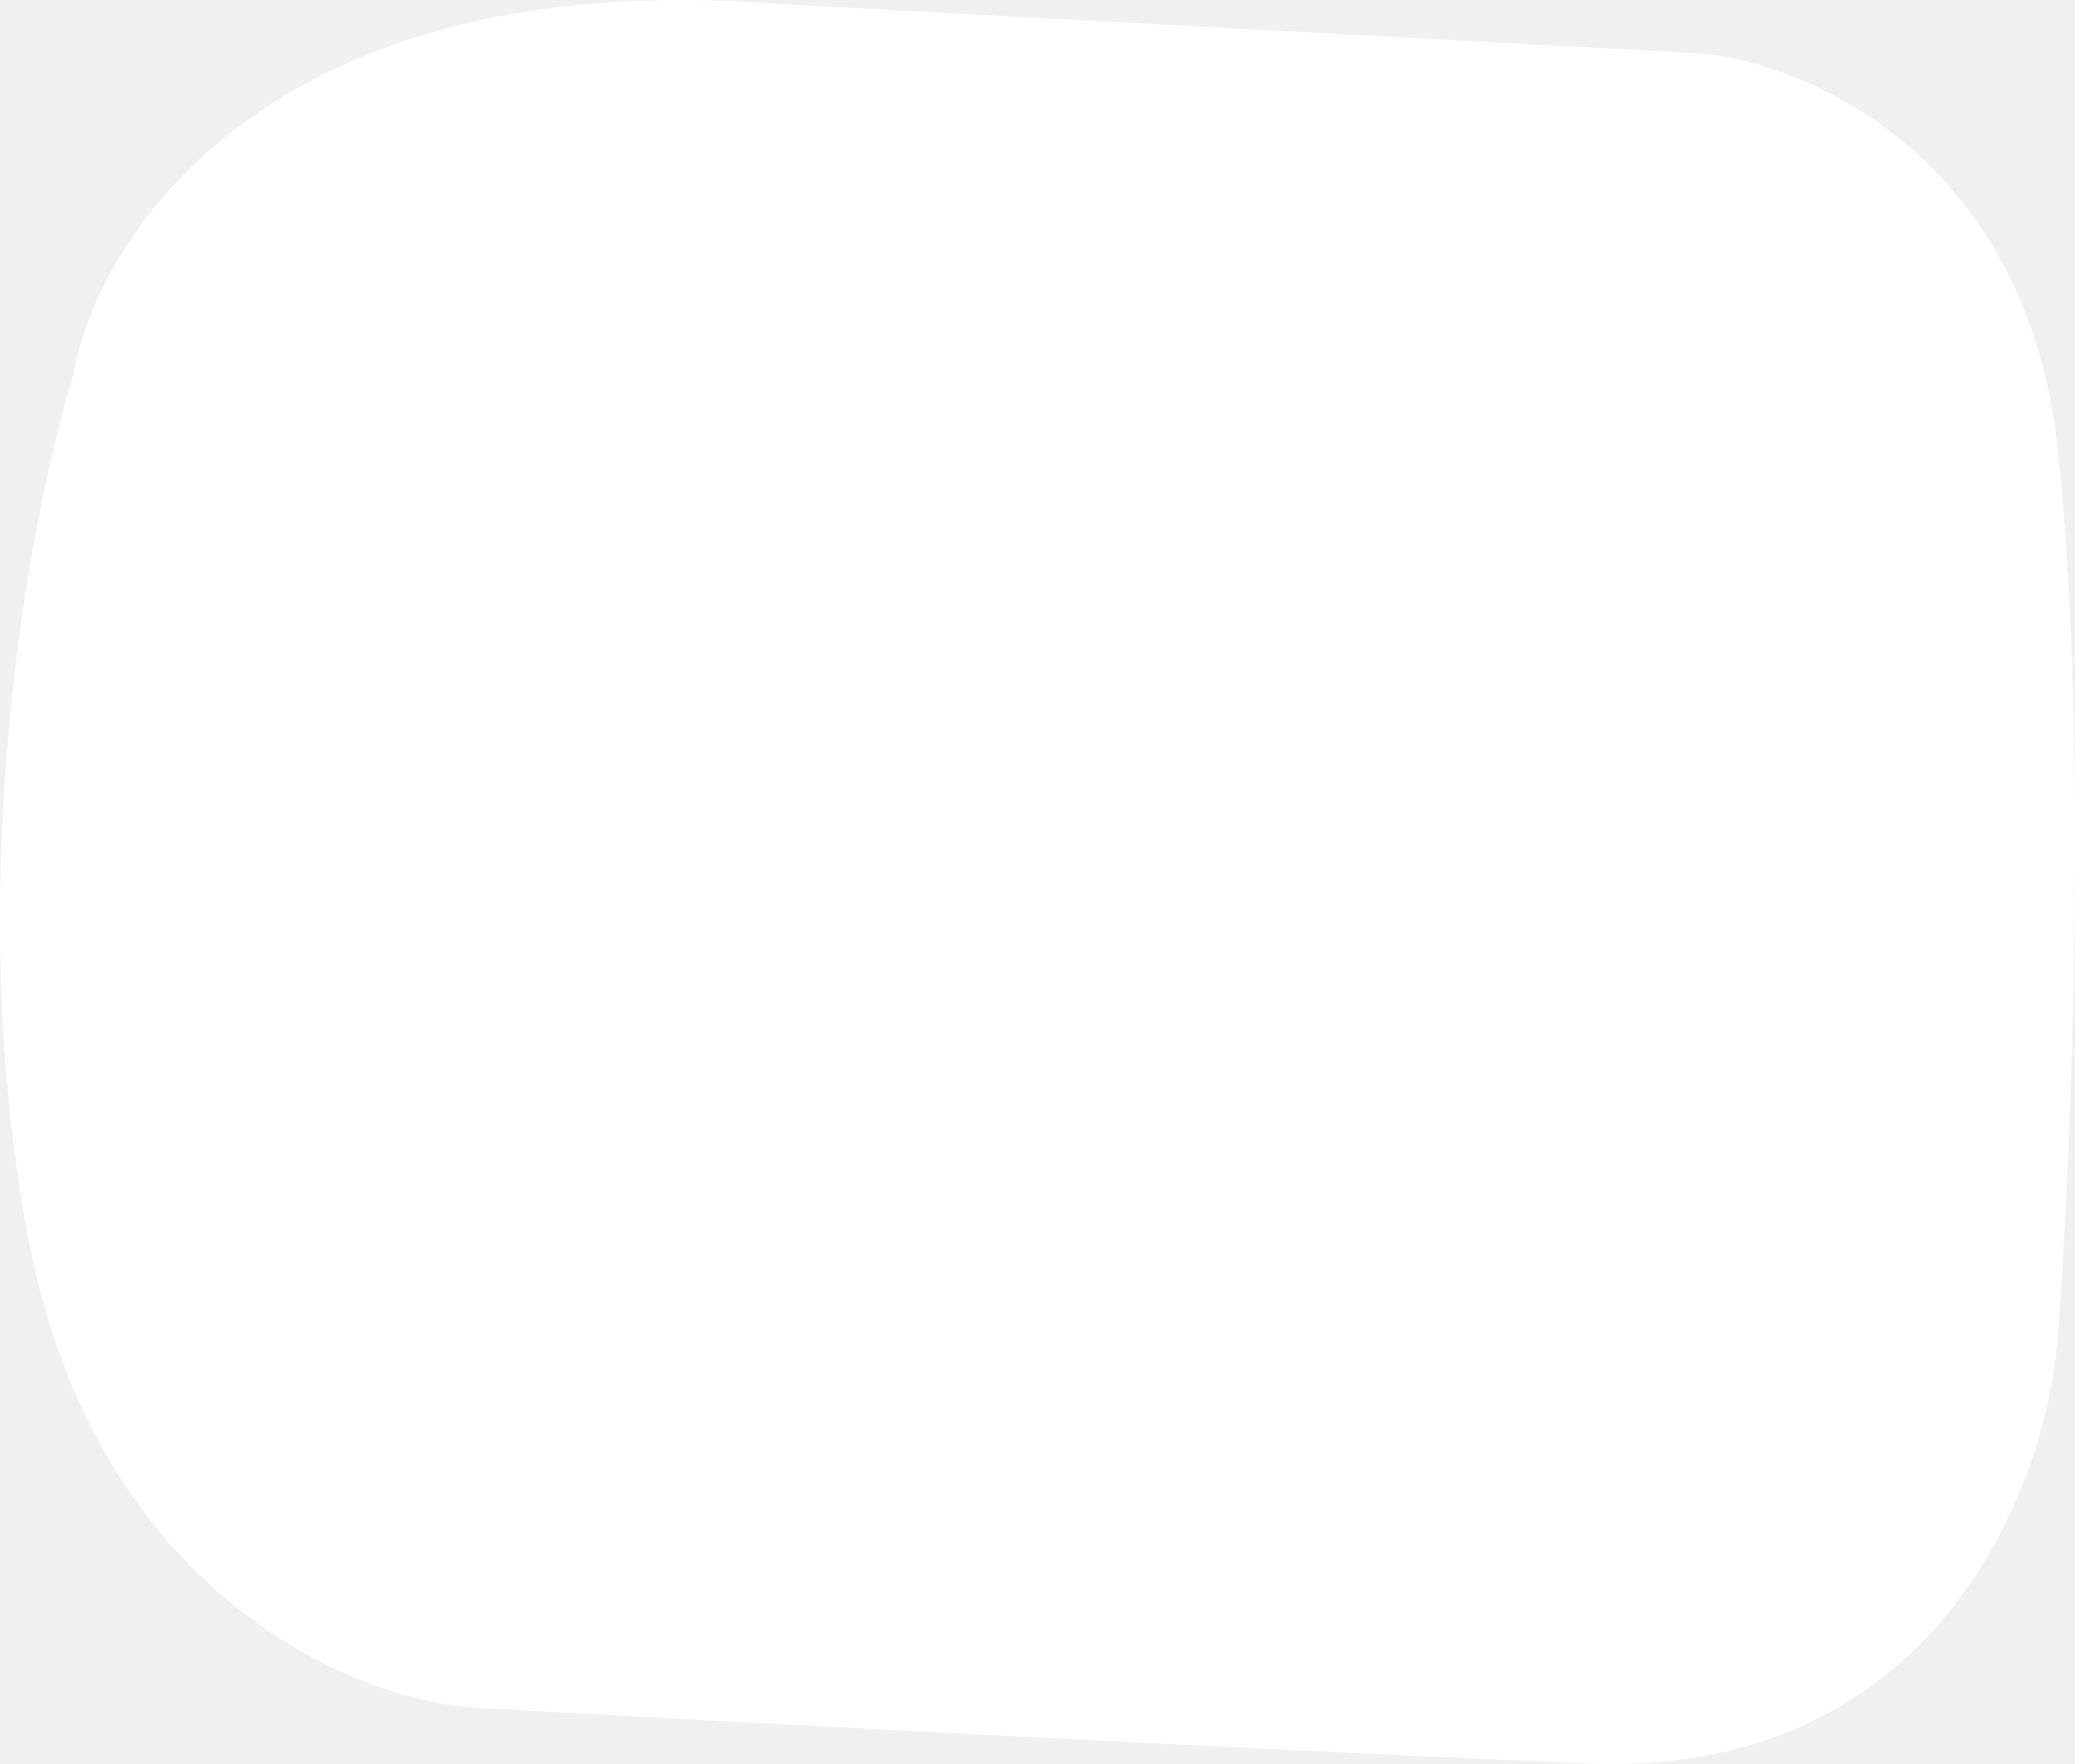
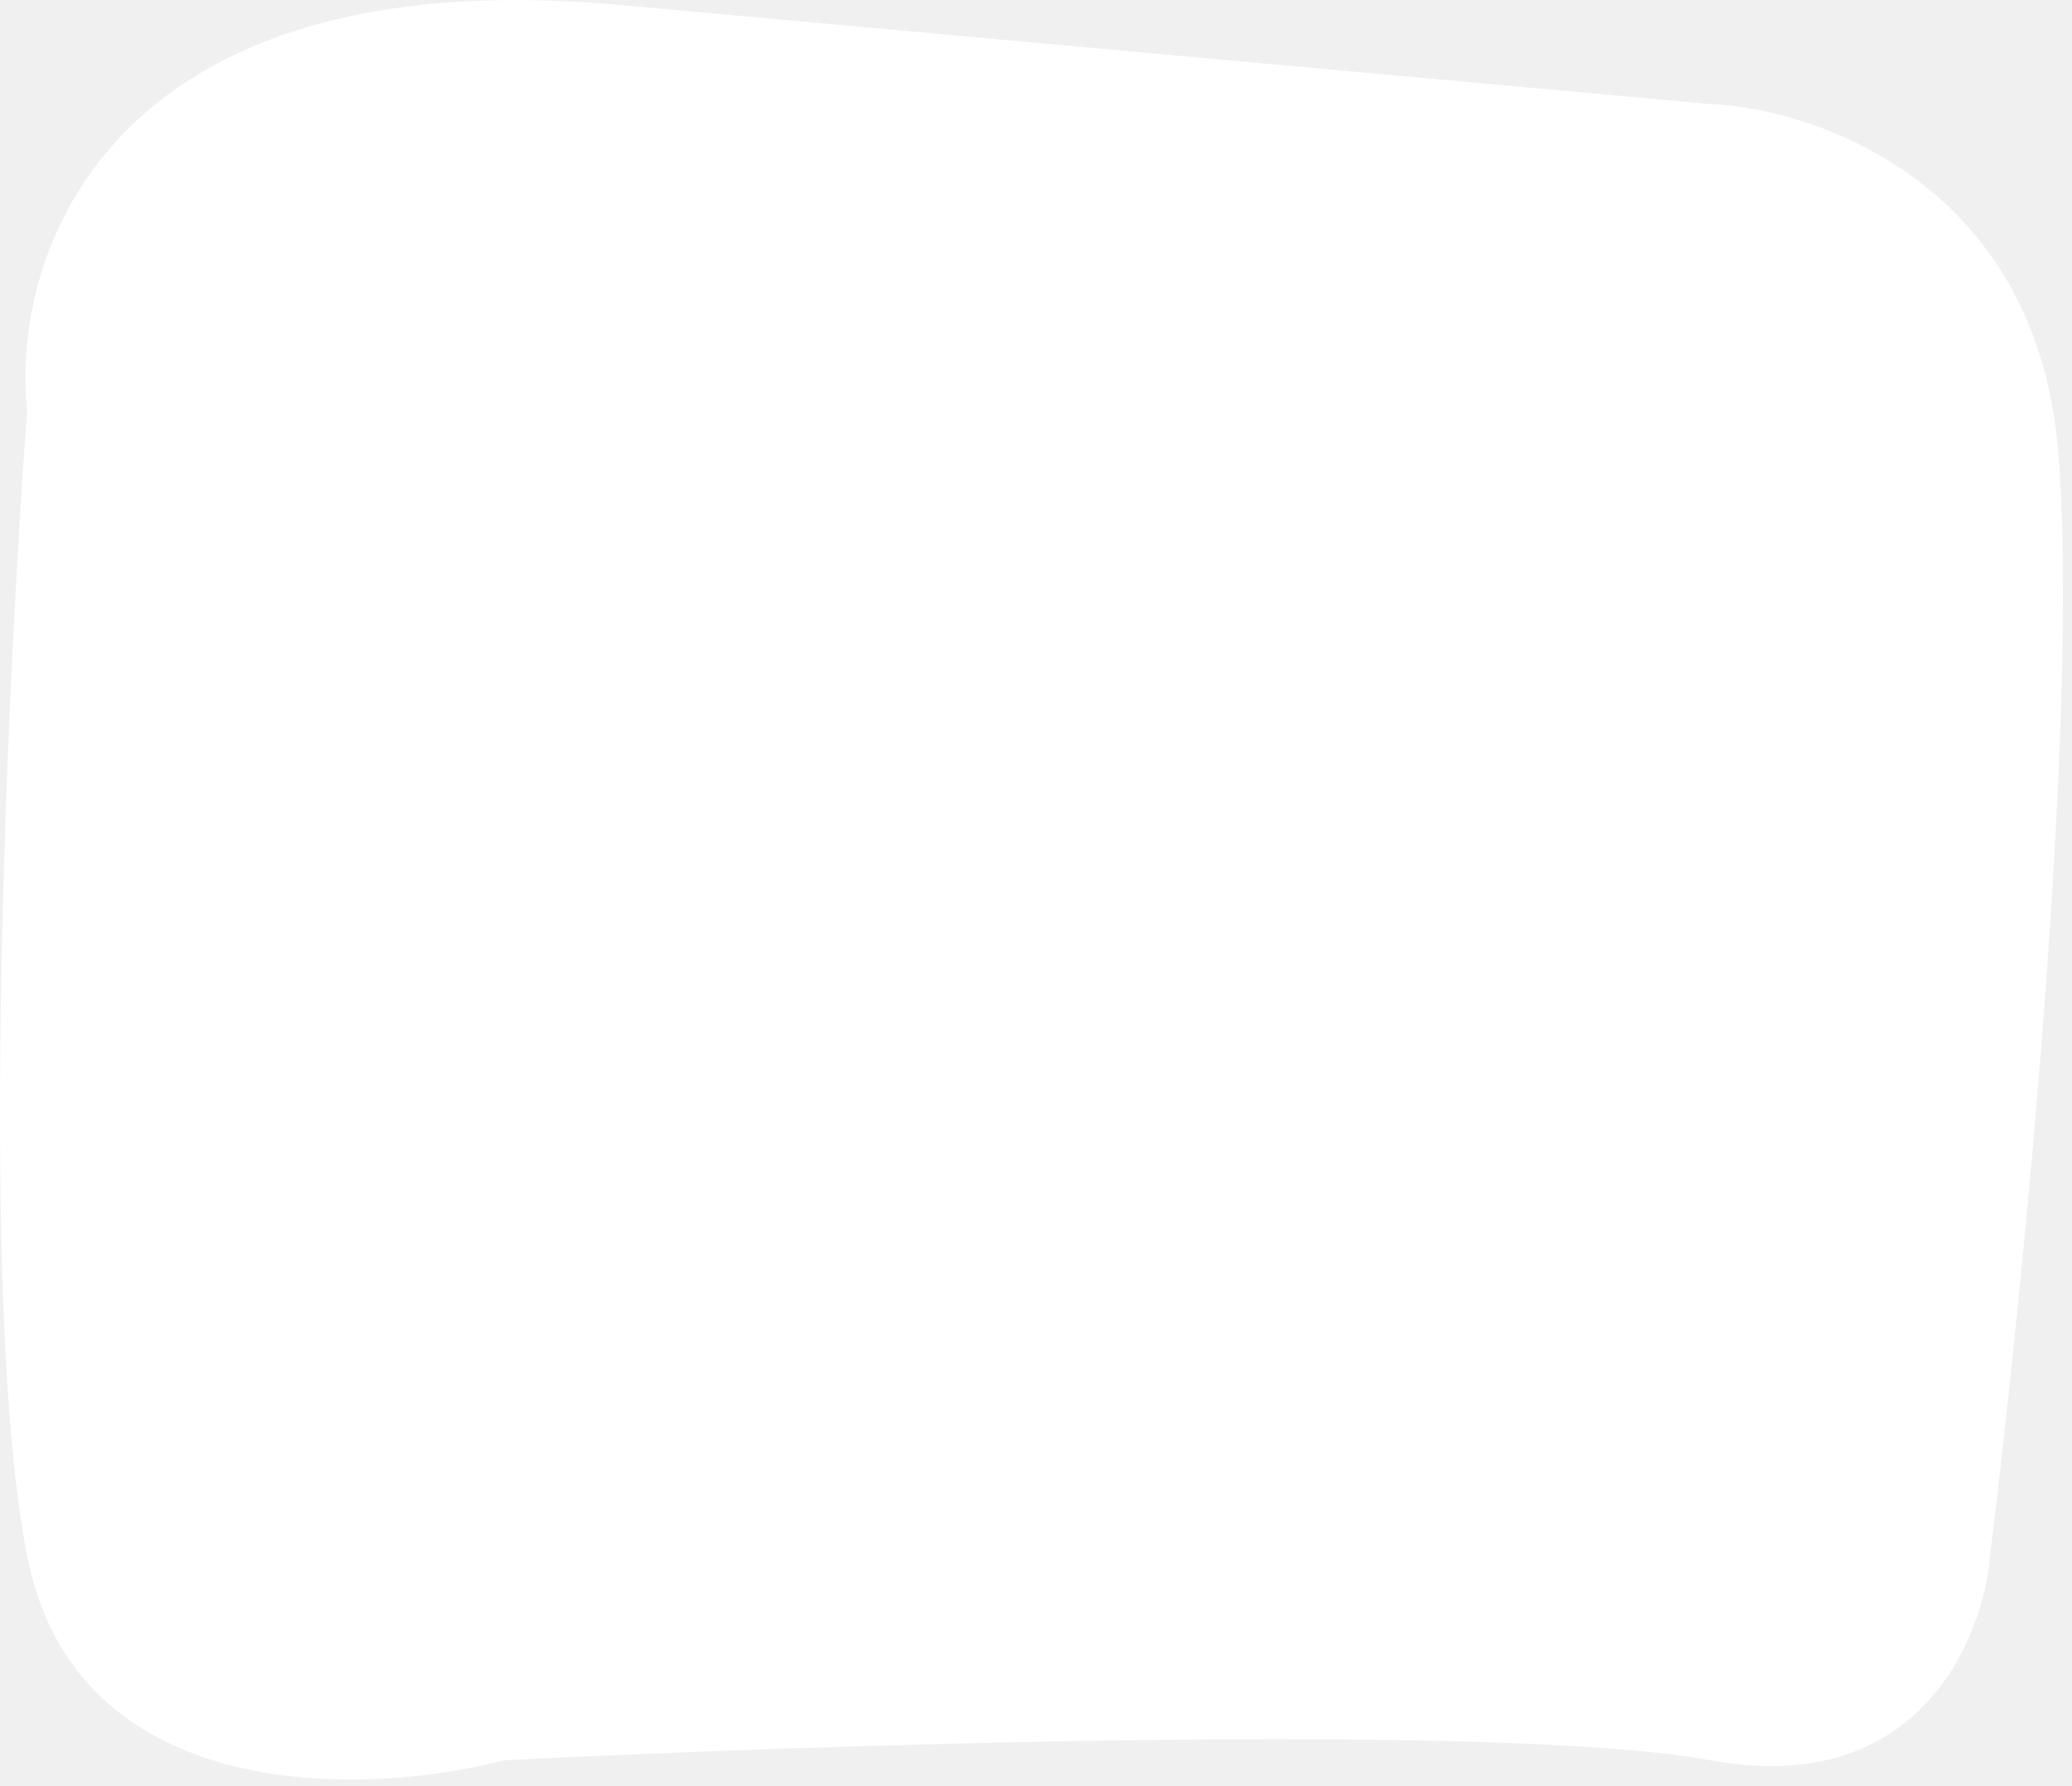
- <svg xmlns="http://www.w3.org/2000/svg" width="160" height="136" viewBox="0 0 160 136" fill="none">
-   <path d="M131.263 4.123L59.983 0.302C20.903 -2.755 7.478 18.135 5.65 28.962C2.327 39.63 -3.023 67.844 2.161 95.357C7.345 122.87 27.25 131.022 36.555 131.659C53.835 132.614 95.174 134.812 122.291 135.958C149.407 137.104 157.848 114.463 158.679 102.999C159.676 89.625 161.072 57.239 158.679 34.694C156.286 12.148 139.405 4.92 131.263 4.123Z" fill="white" />
+ <svg xmlns="http://www.w3.org/2000/svg" width="152" height="131" viewBox="0 0 152 131" fill="none">
+   <path d="M150.988 33.138C149.388 13.538 133.321 7.971 125.488 7.638L45.426 0.36C7.778 -3.063 0.78 18.786 1.988 30.138C0.488 50.471 -1.612 95.738 1.988 114.138C5.588 132.538 26.821 131.805 36.988 129.138C60.154 127.971 110.288 126.338 125.488 129.138C140.688 131.938 145.488 120.305 145.988 114.138C148.321 95.305 152.588 52.738 150.988 33.138Z" fill="white" />
</svg>
